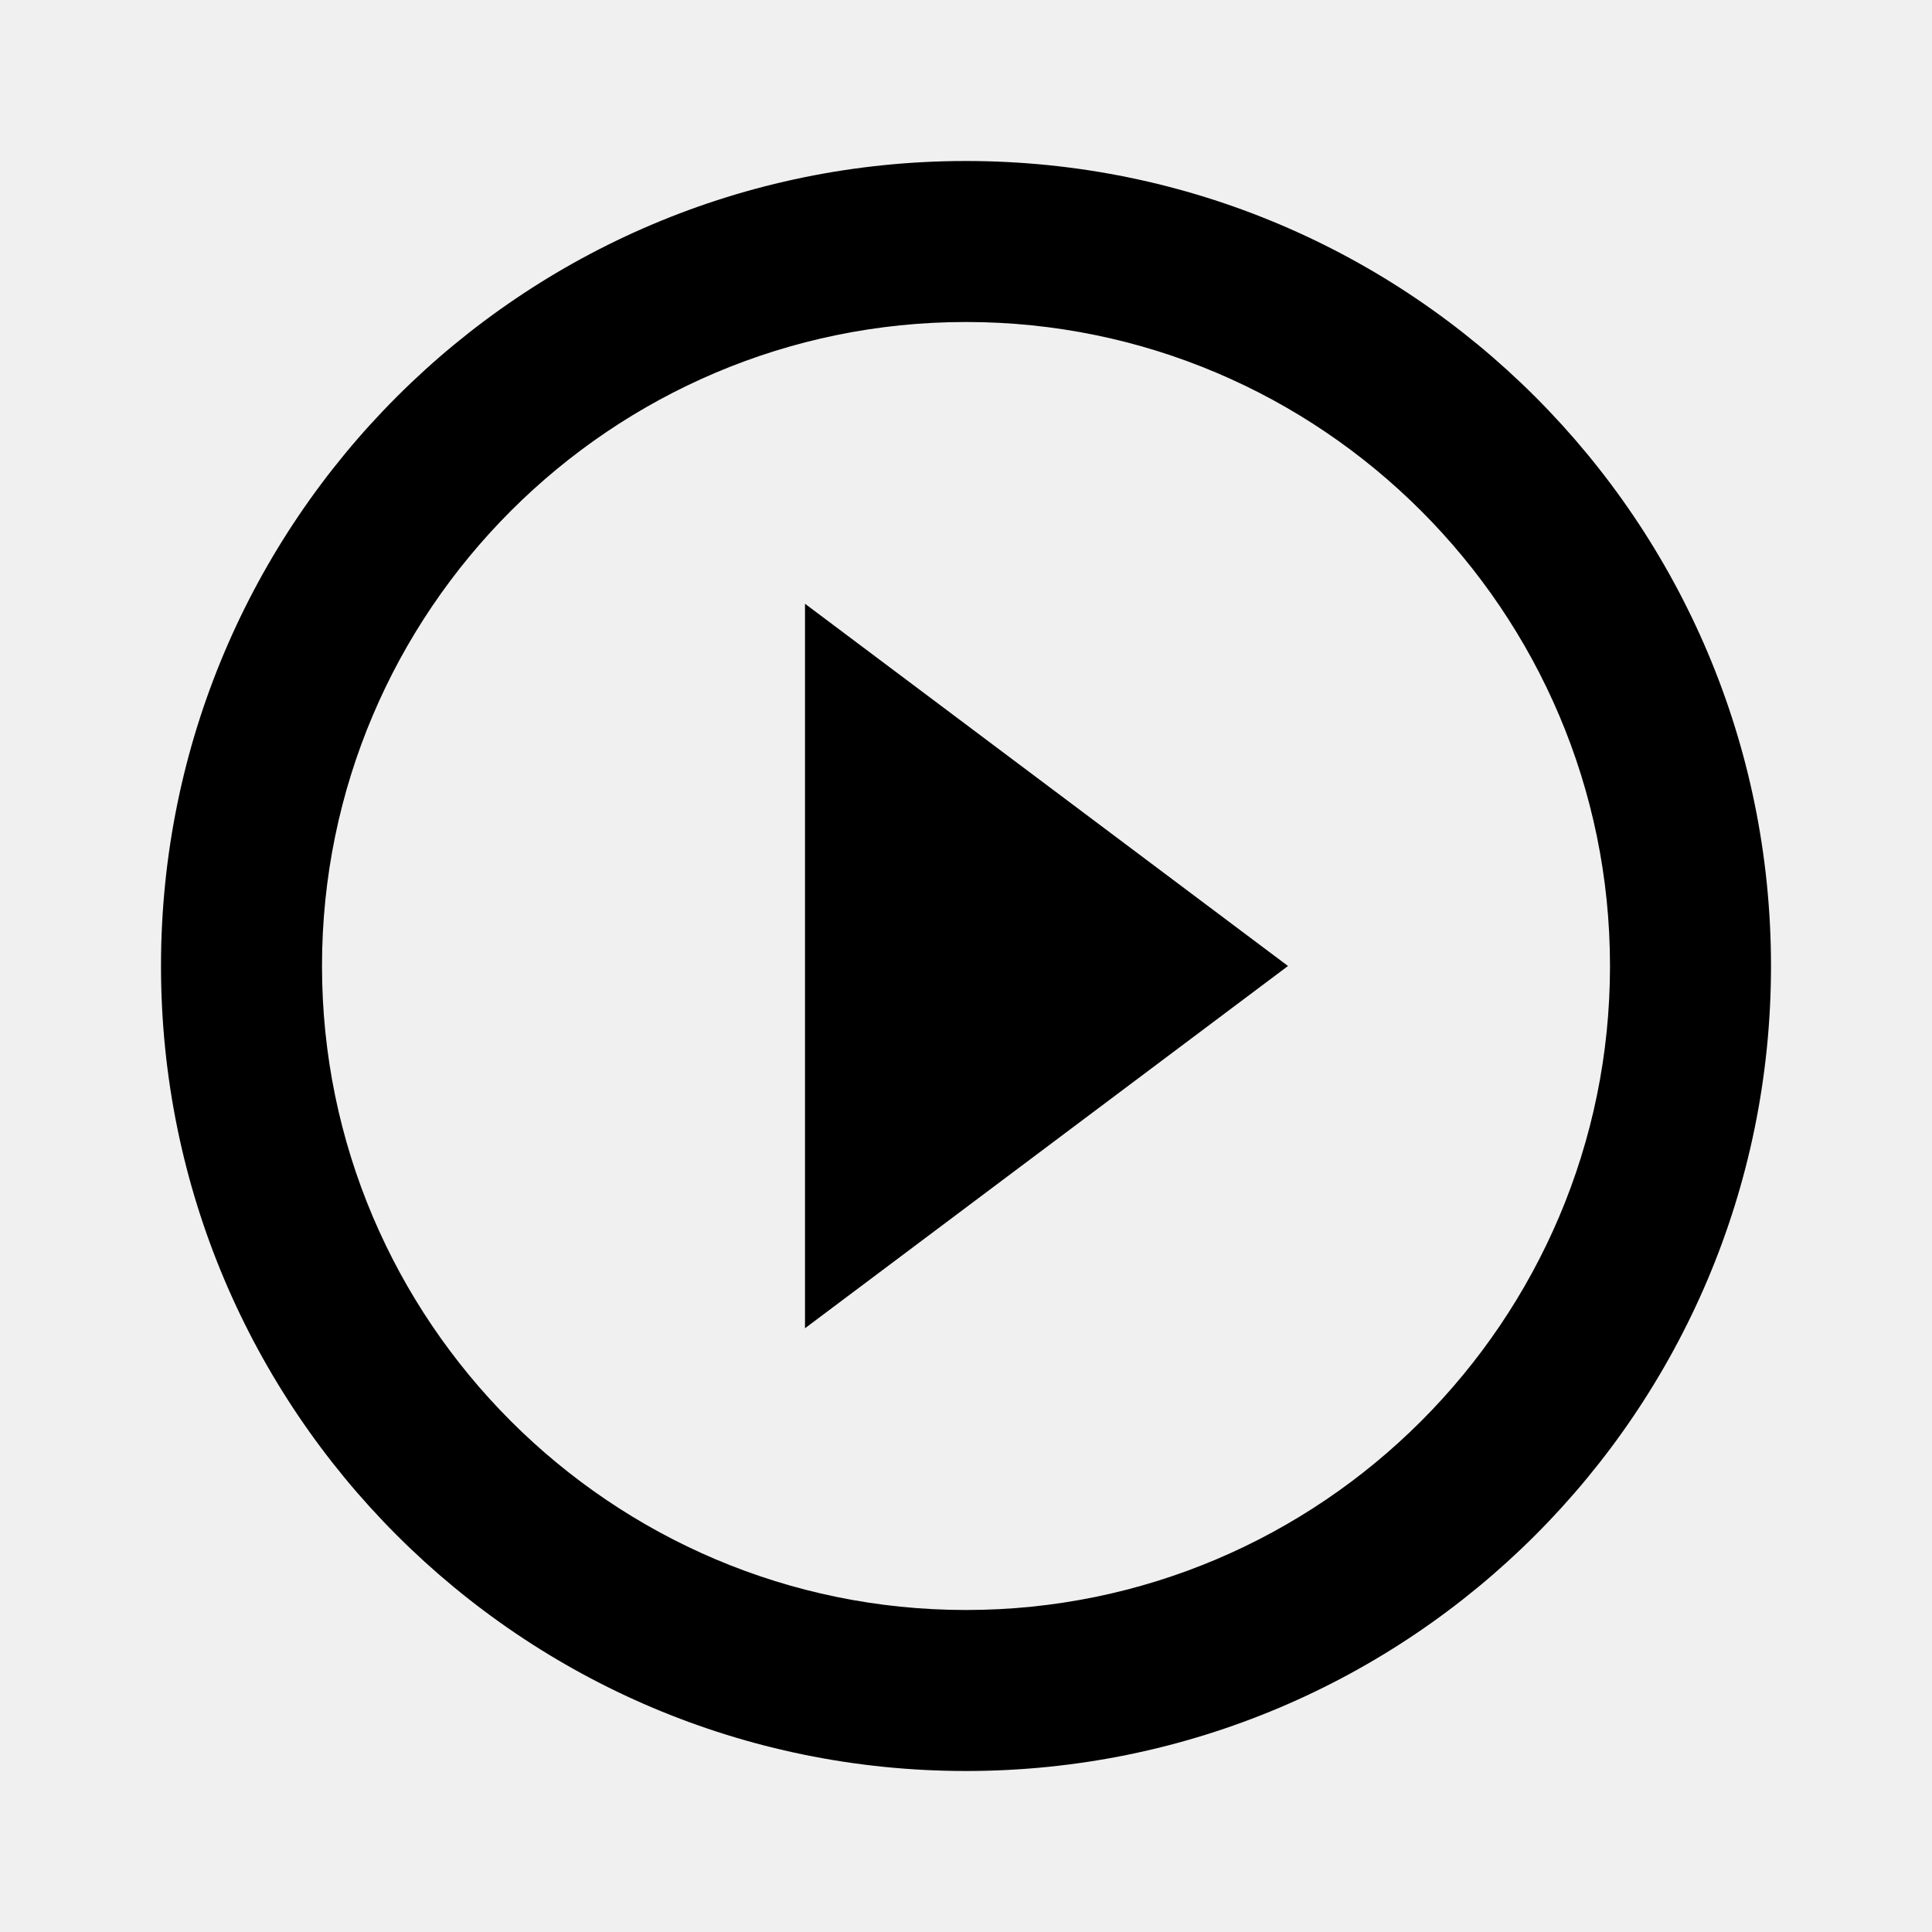
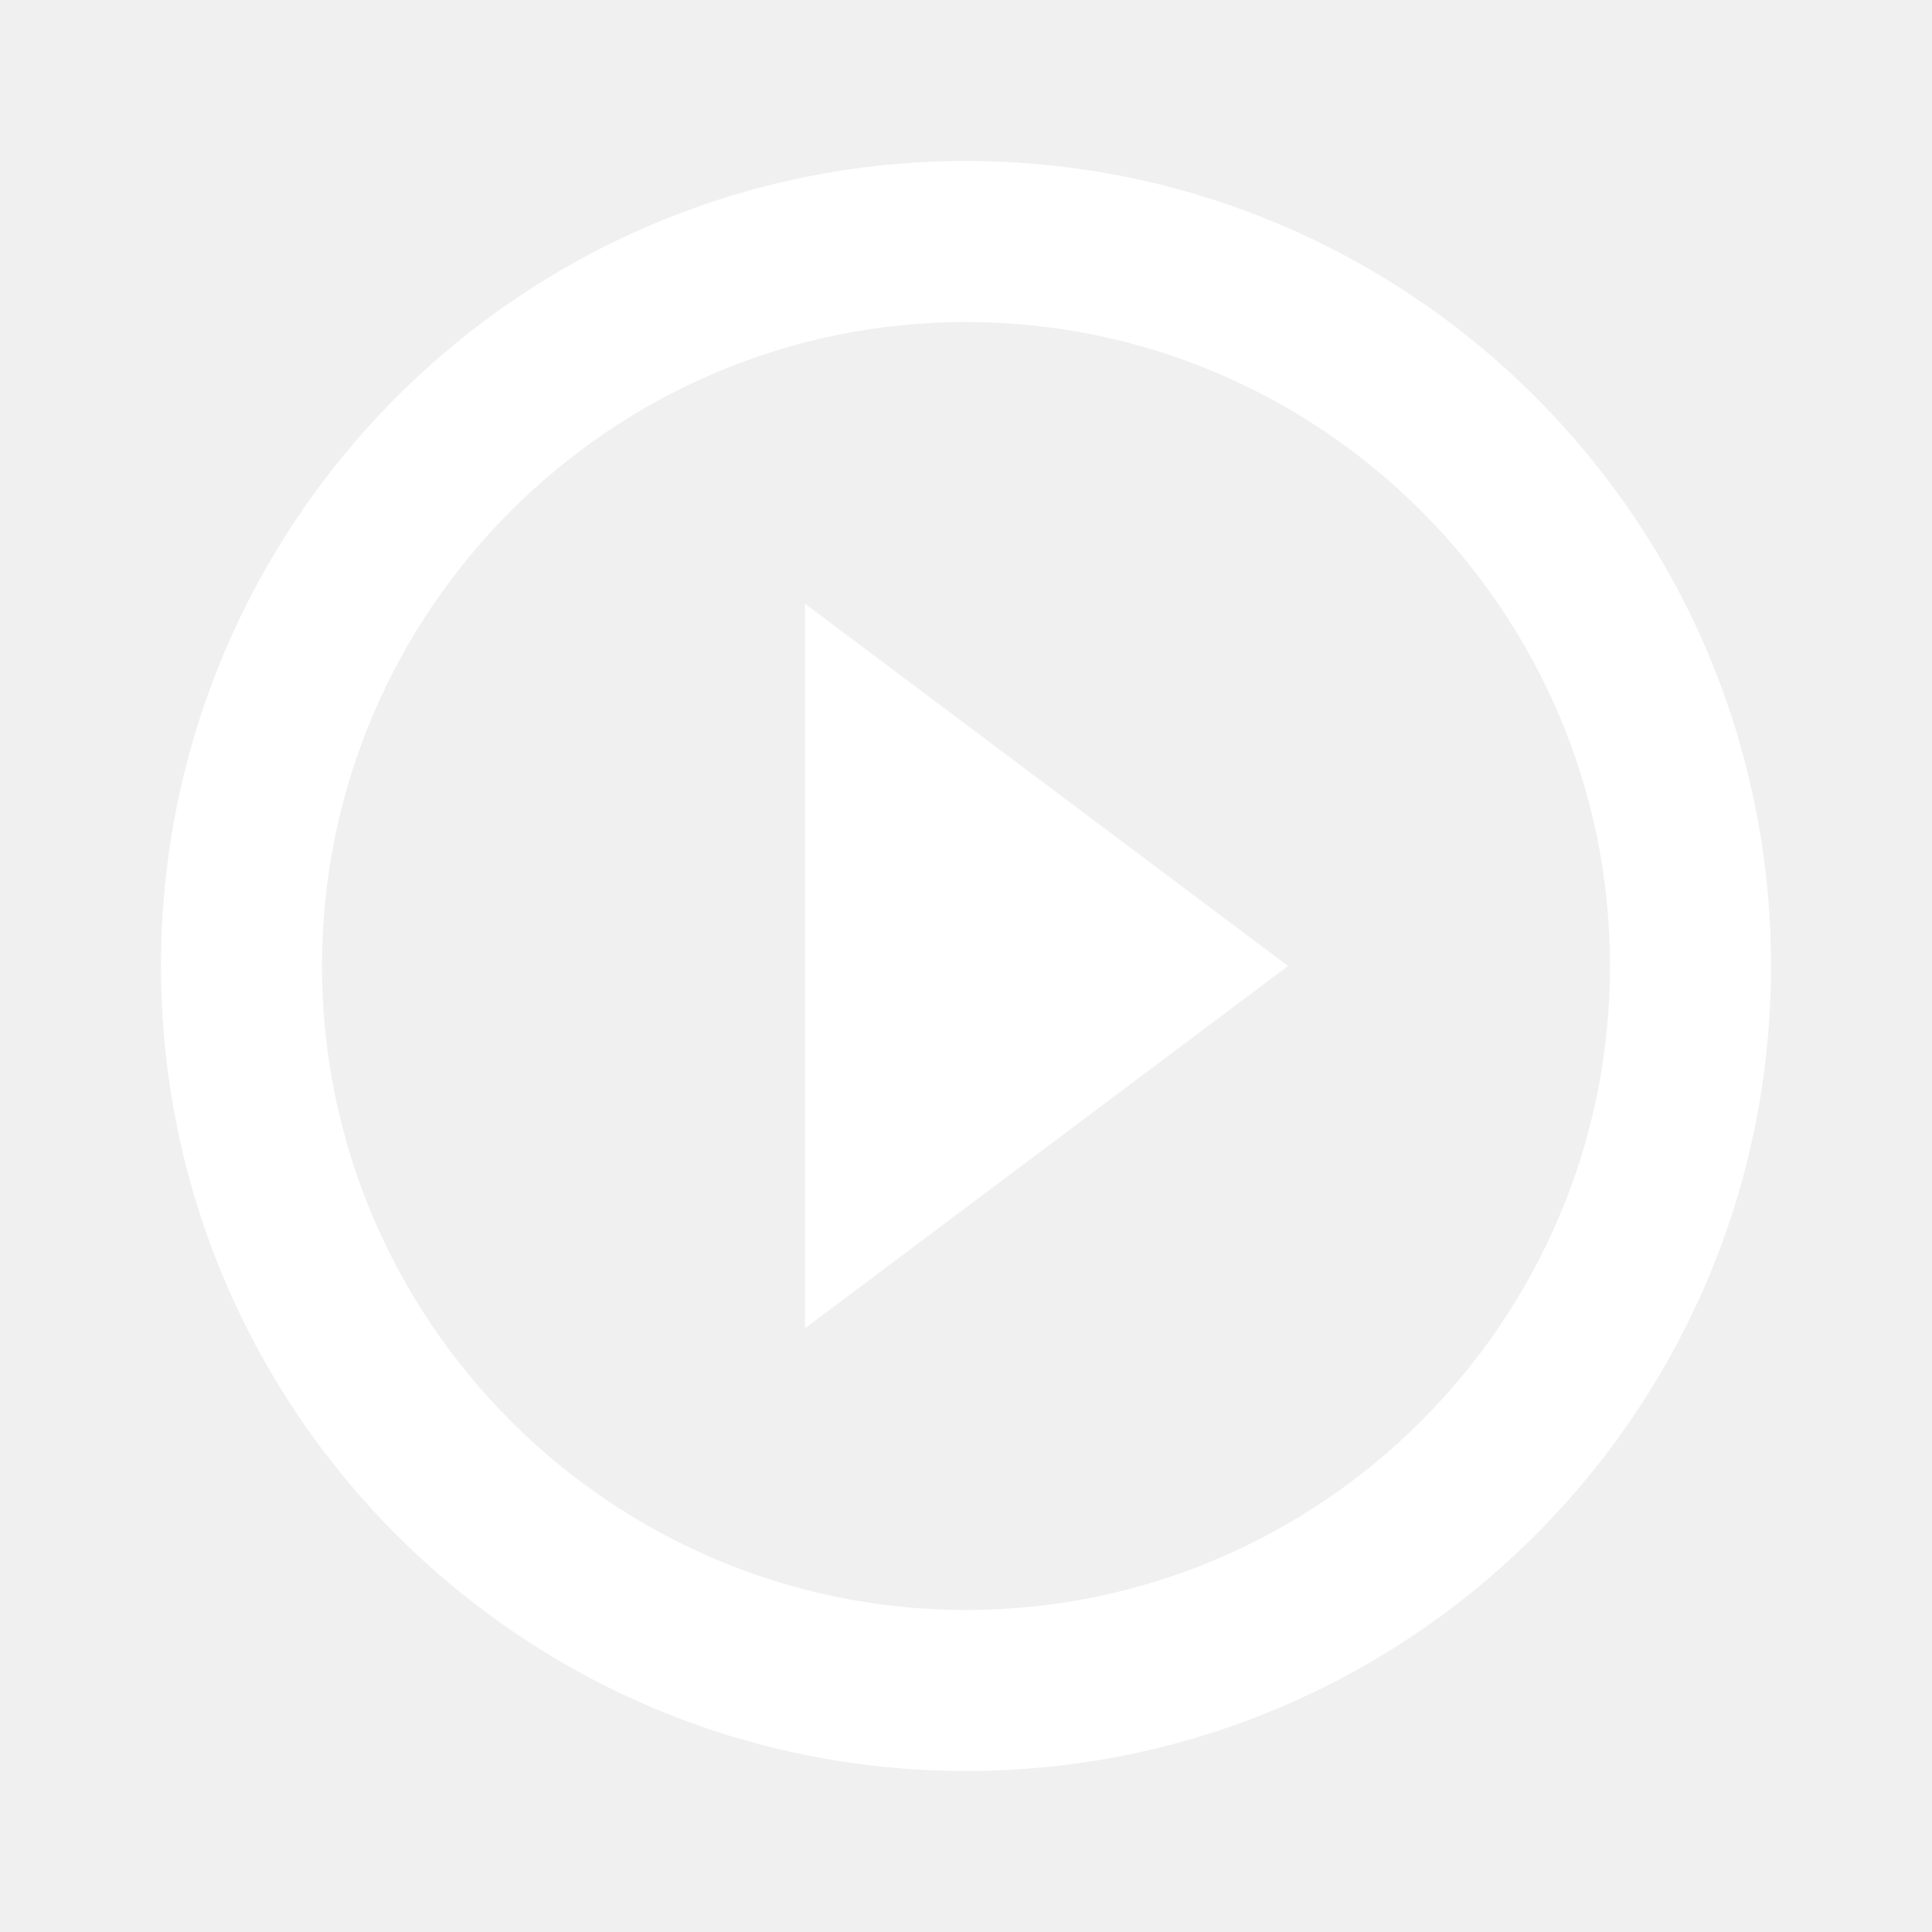
<svg xmlns="http://www.w3.org/2000/svg" version="1.1" width="24" height="24" viewBox="0 0 24 24">
-   <path d="M12,20C7.59,20 4,16.41 4,12C4,7.59 7.59,4 12,4C16.41,4 20,7.59 20,12C20,16.41 16.41,20 12,20M12,2A10,10 0 0,0 2,12A10,10 0 0,0 12,22A10,10 0 0,0 22,12A10,10 0 0,0 12,2M10,16.5L16,12L10,7.5V16.5Z" />
+   <path fill="#FFF" d="M12,20C7.59,20 4,16.41 4,12C4,7.59 7.59,4 12,4C16.41,4 20,7.59 20,12C20,16.41 16.41,20 12,20M12,2A10,10 0 0,0 2,12A10,10 0 0,0 12,22A10,10 0 0,0 22,12A10,10 0 0,0 12,2M10,16.5L16,12L10,7.5V16.5Z" />
</svg>
